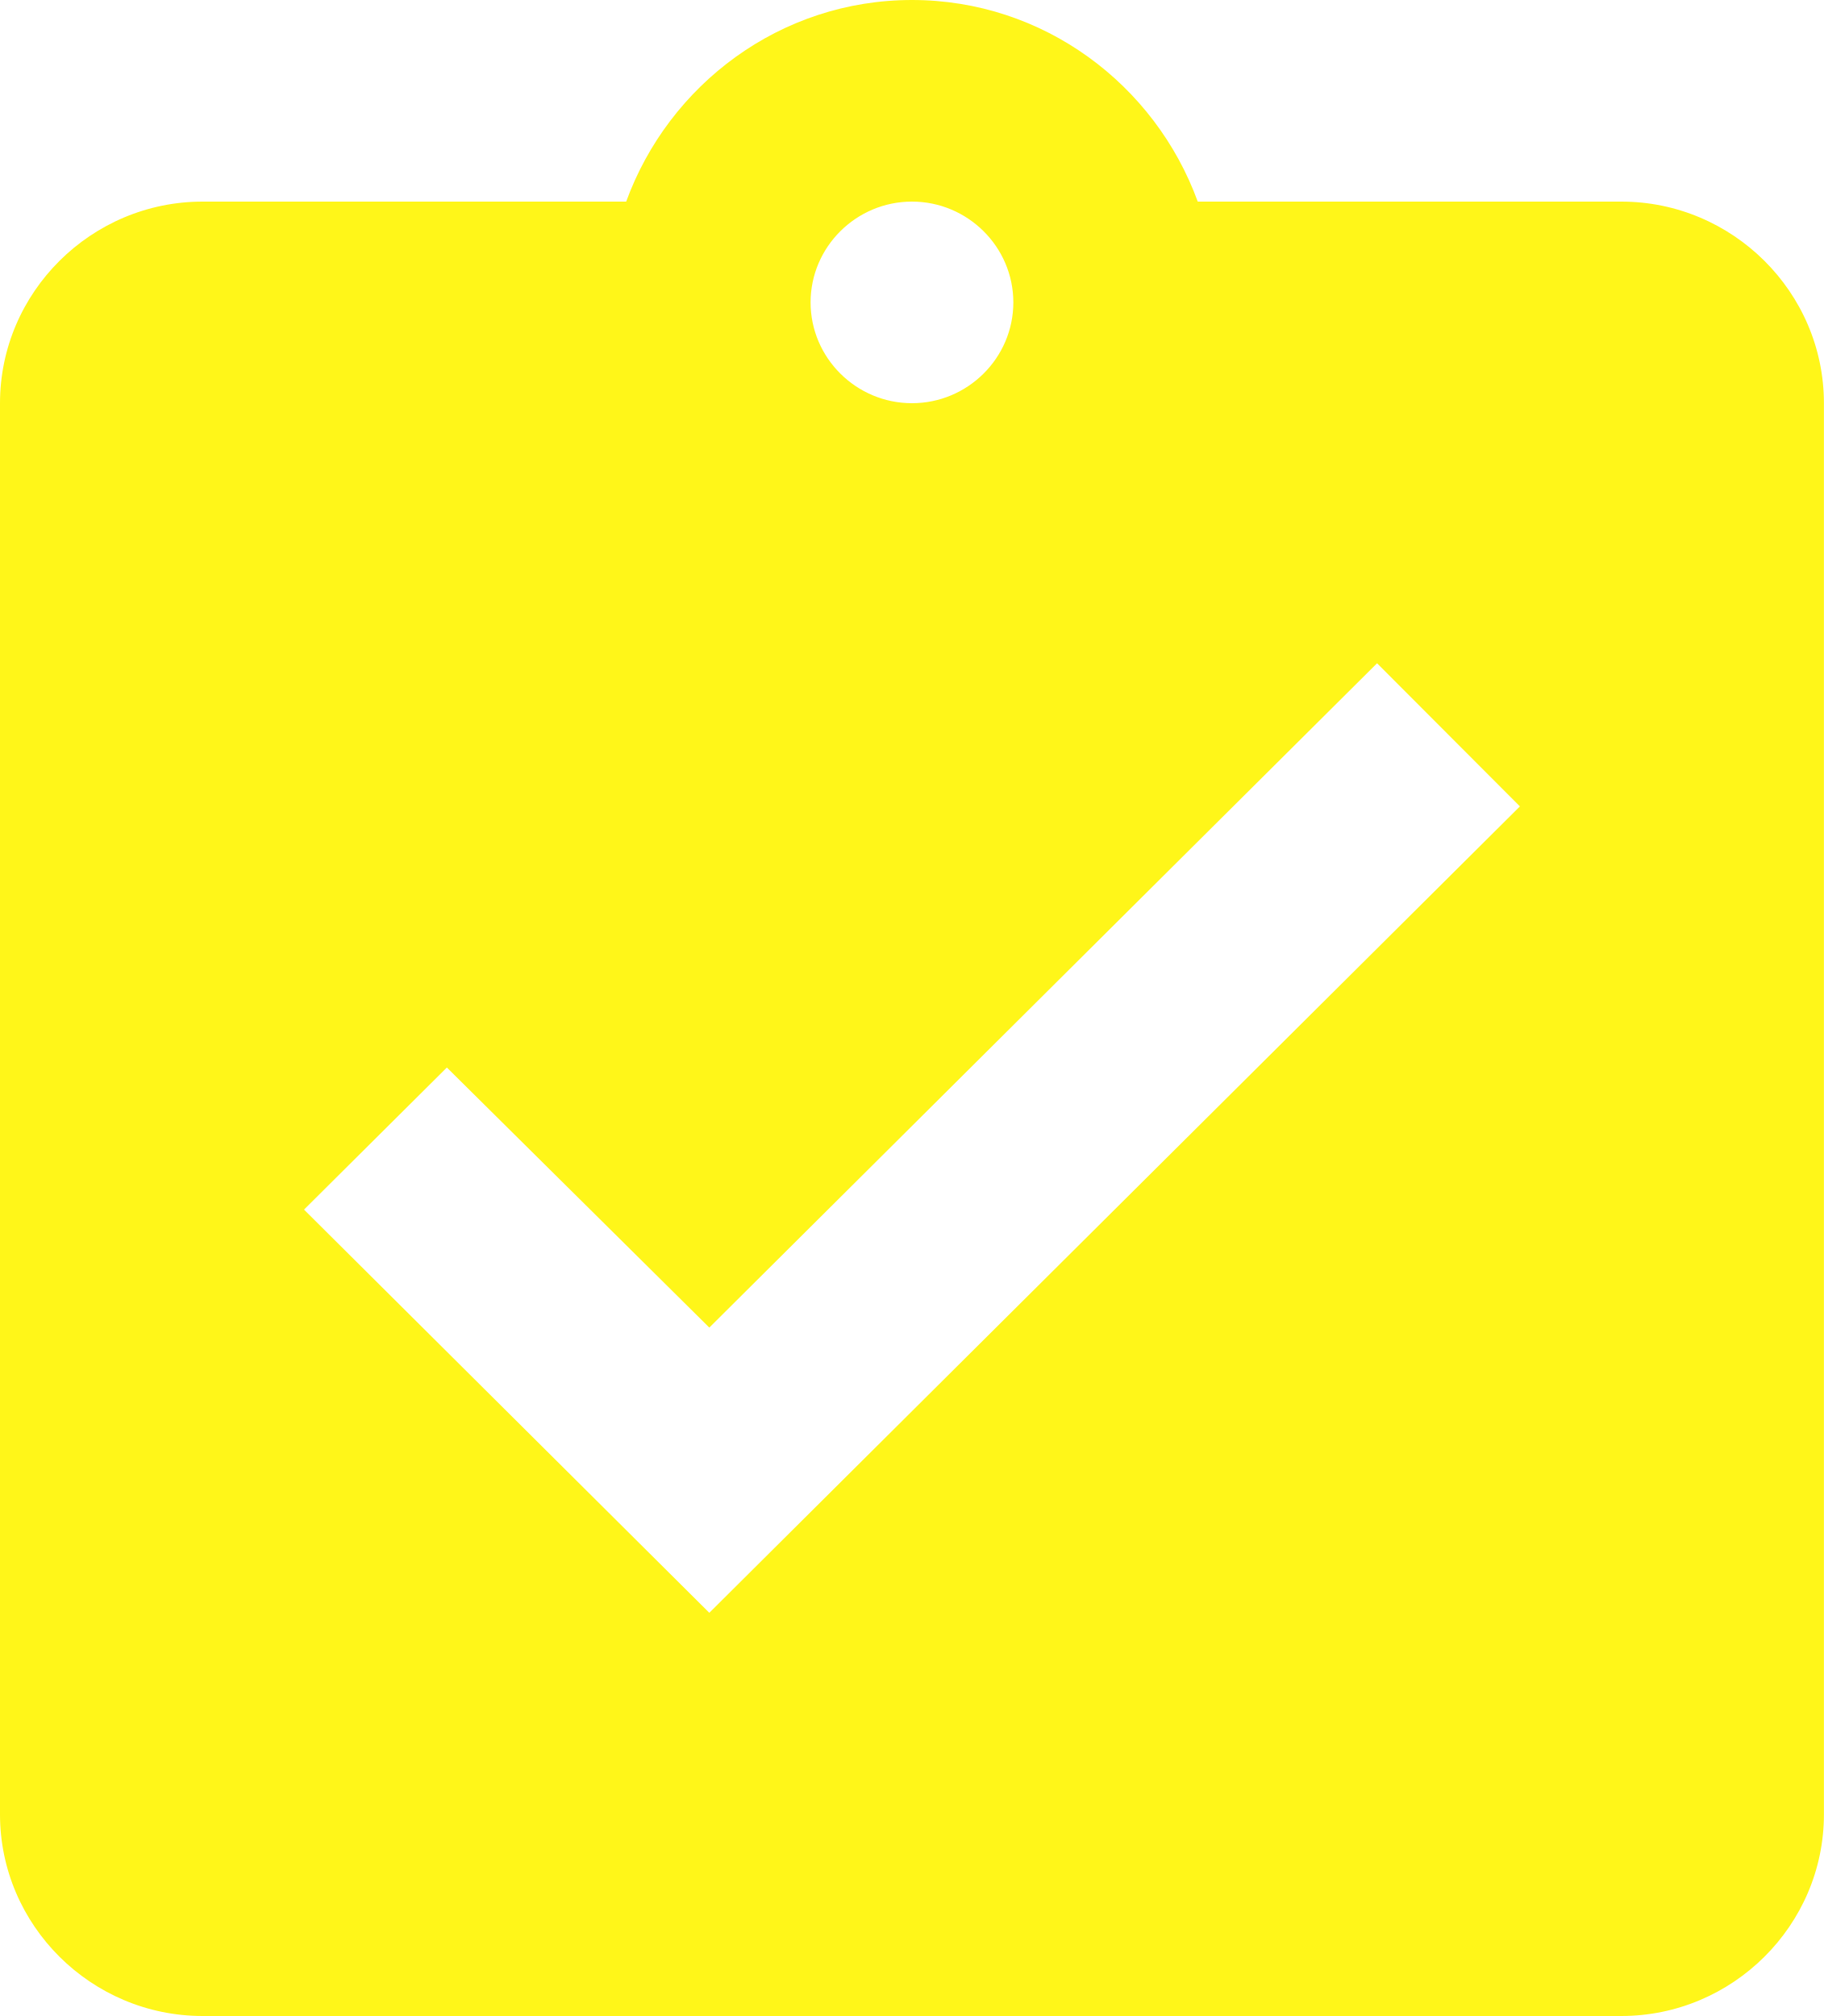
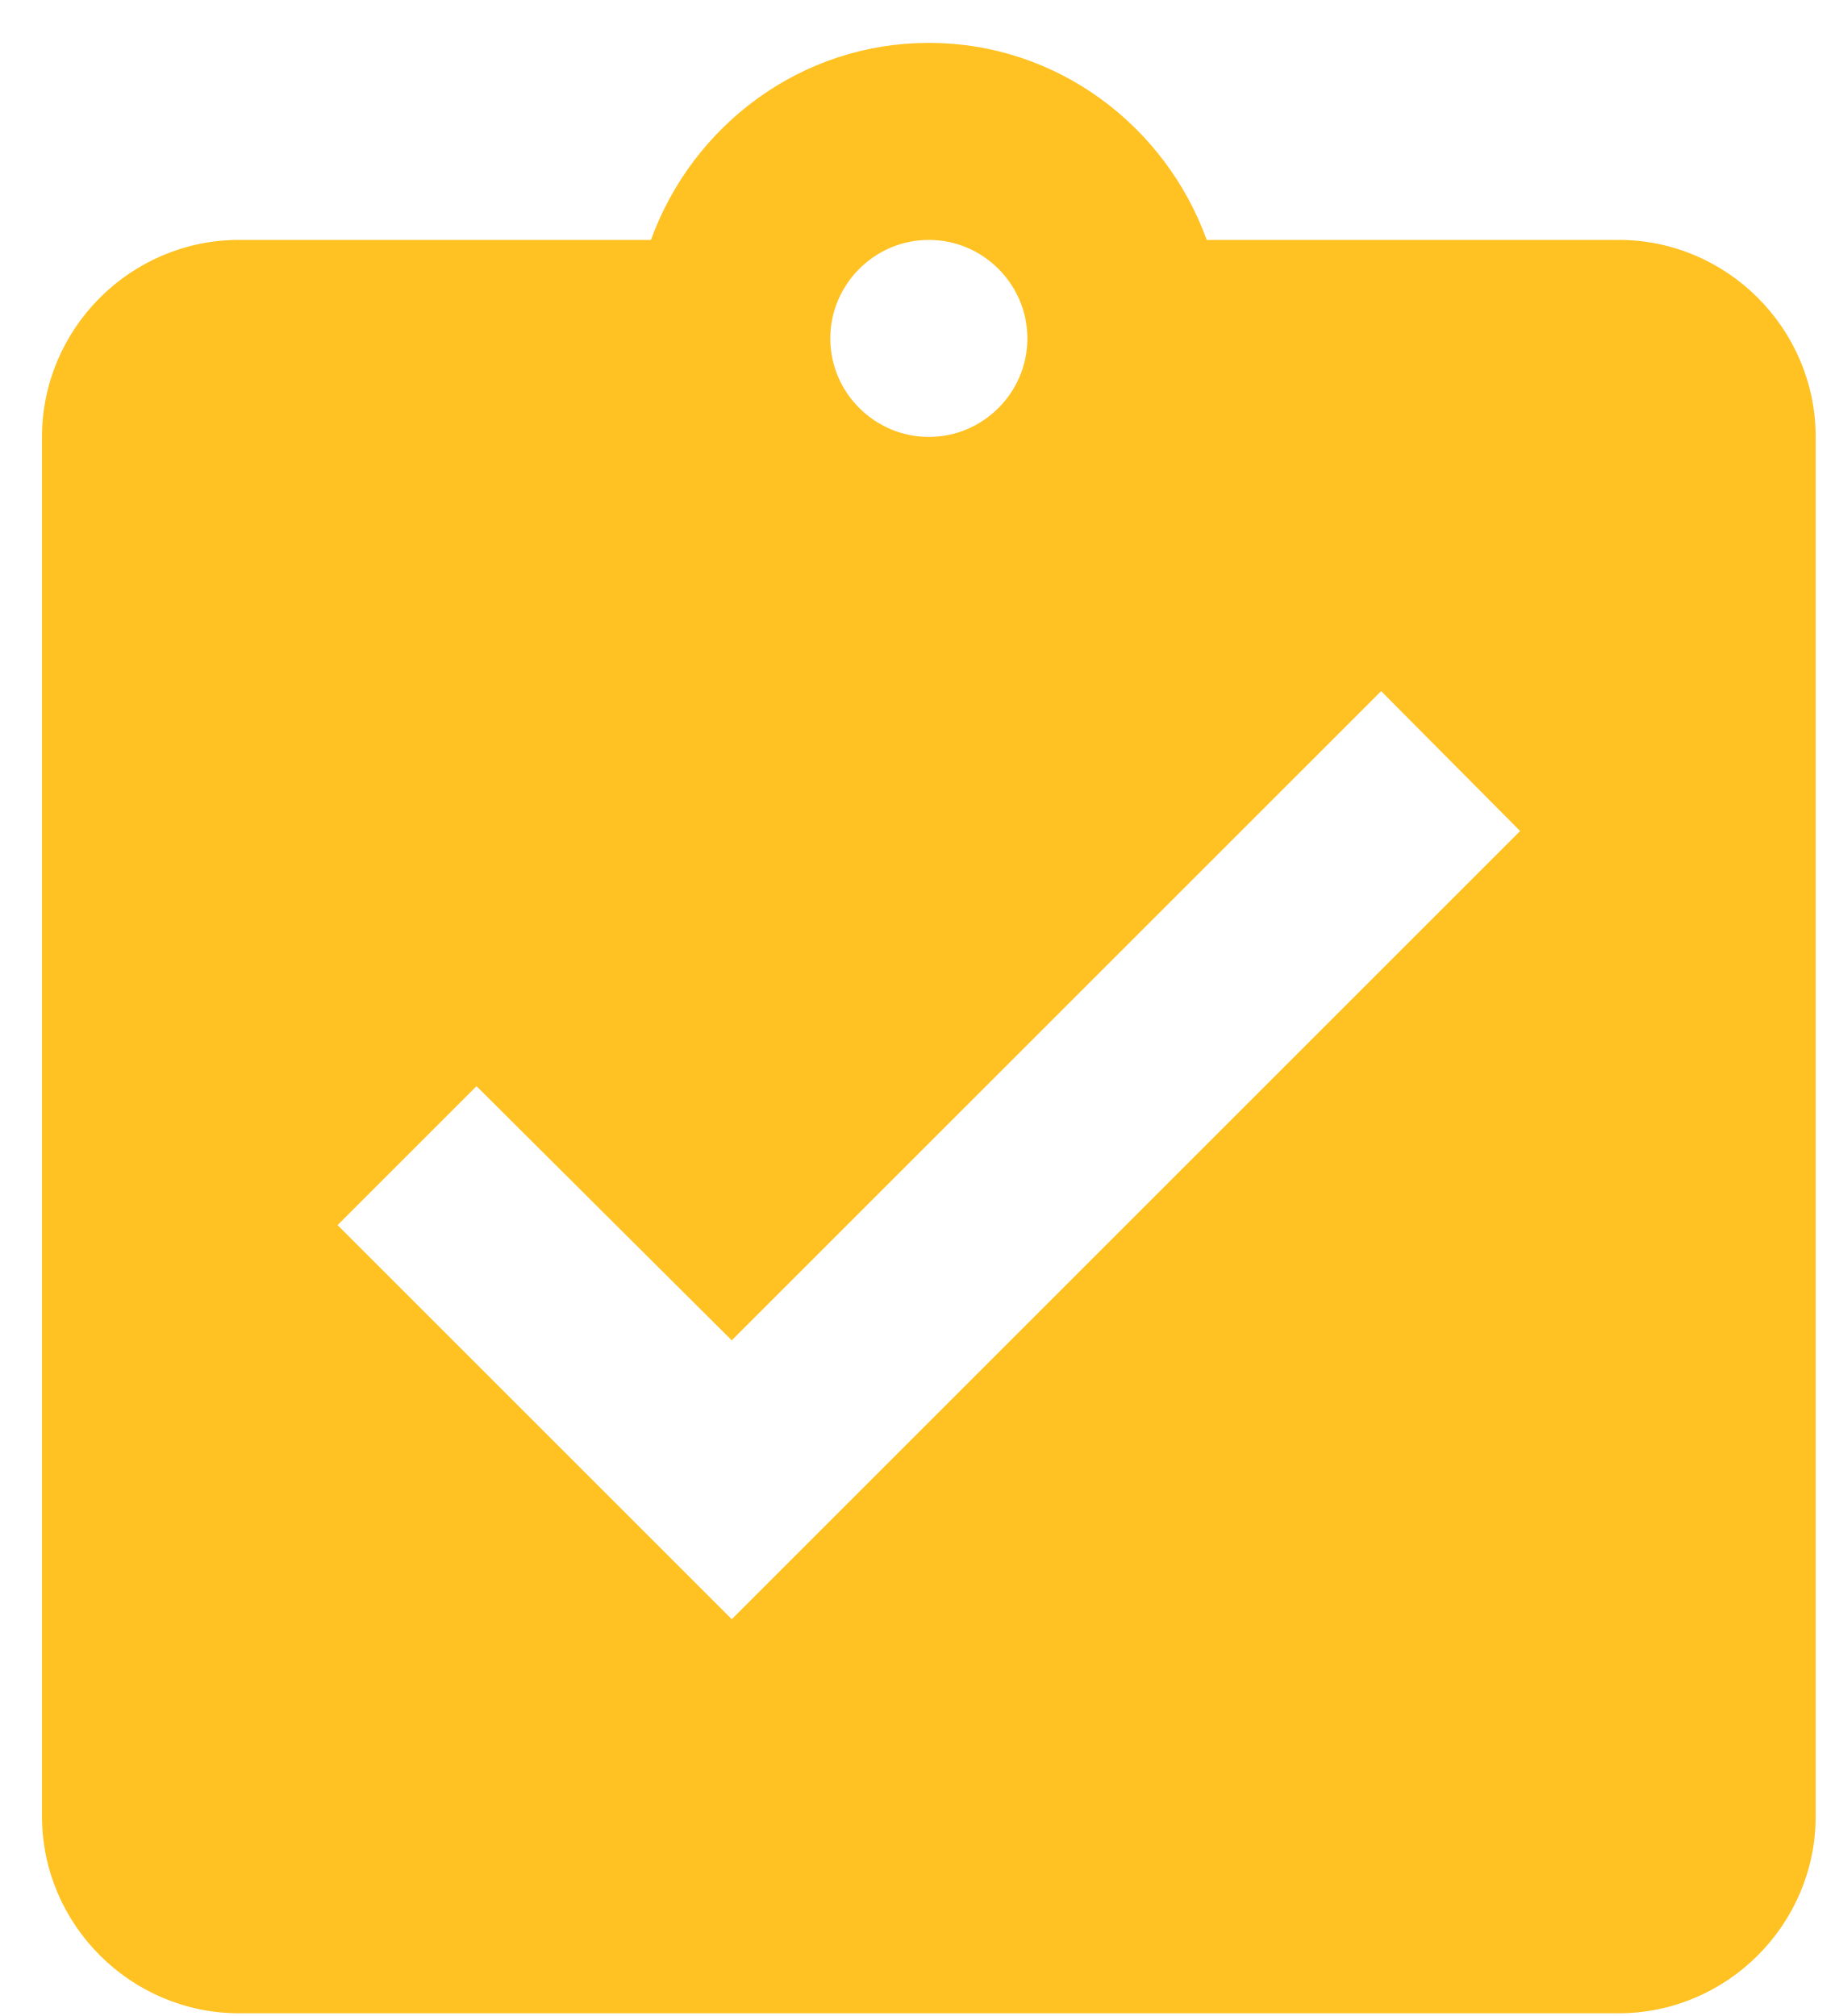
- <svg xmlns="http://www.w3.org/2000/svg" width="19" height="21" viewBox="0 0 19 21" fill="none">
-   <path d="M16.889 2.1H12.477C12.033 0.882 10.872 0 9.5 0C8.128 0 6.967 0.882 6.523 2.1H2.111C0.95 2.1 0 3.045 0 4.2V18.9C0 20.055 0.95 21 2.111 21H16.889C18.05 21 19 20.055 19 18.9V4.2C19 3.045 18.05 2.1 16.889 2.1ZM9.5 2.1C10.081 2.1 10.556 2.572 10.556 3.15C10.556 3.728 10.081 4.2 9.5 4.2C8.919 4.2 8.444 3.728 8.444 3.15C8.444 2.572 8.919 2.1 9.5 2.1ZM7.389 16.8L3.167 12.6L4.655 11.12L7.389 13.829L14.345 6.909L15.833 8.4L7.389 16.8Z" fill="#FFF619" />
+ <svg xmlns="http://www.w3.org/2000/svg" width="31" height="34" viewBox="0 0 31 34" fill="none">
+   <path d="M27.292 4.046H20.347C19.649 2.119 17.822 0.723 15.662 0.723C13.502 0.723 11.674 2.119 10.976 4.046H4.031C2.203 4.046 0.708 5.541 0.708 7.369V30.631C0.708 32.458 2.203 33.954 4.031 33.954H27.292C29.12 33.954 30.615 32.458 30.615 30.631V7.369C30.615 5.541 29.12 4.046 27.292 4.046ZM15.662 4.046C16.575 4.046 17.323 4.794 17.323 5.708C17.323 6.621 16.575 7.369 15.662 7.369C14.748 7.369 14 6.621 14 5.708C14 4.794 14.748 4.046 15.662 4.046ZM12.338 27.308L5.692 20.662L8.035 18.319L12.338 22.605L23.288 11.656L25.631 14.015L12.338 27.308Z" fill="#FFC222" />
</svg>
